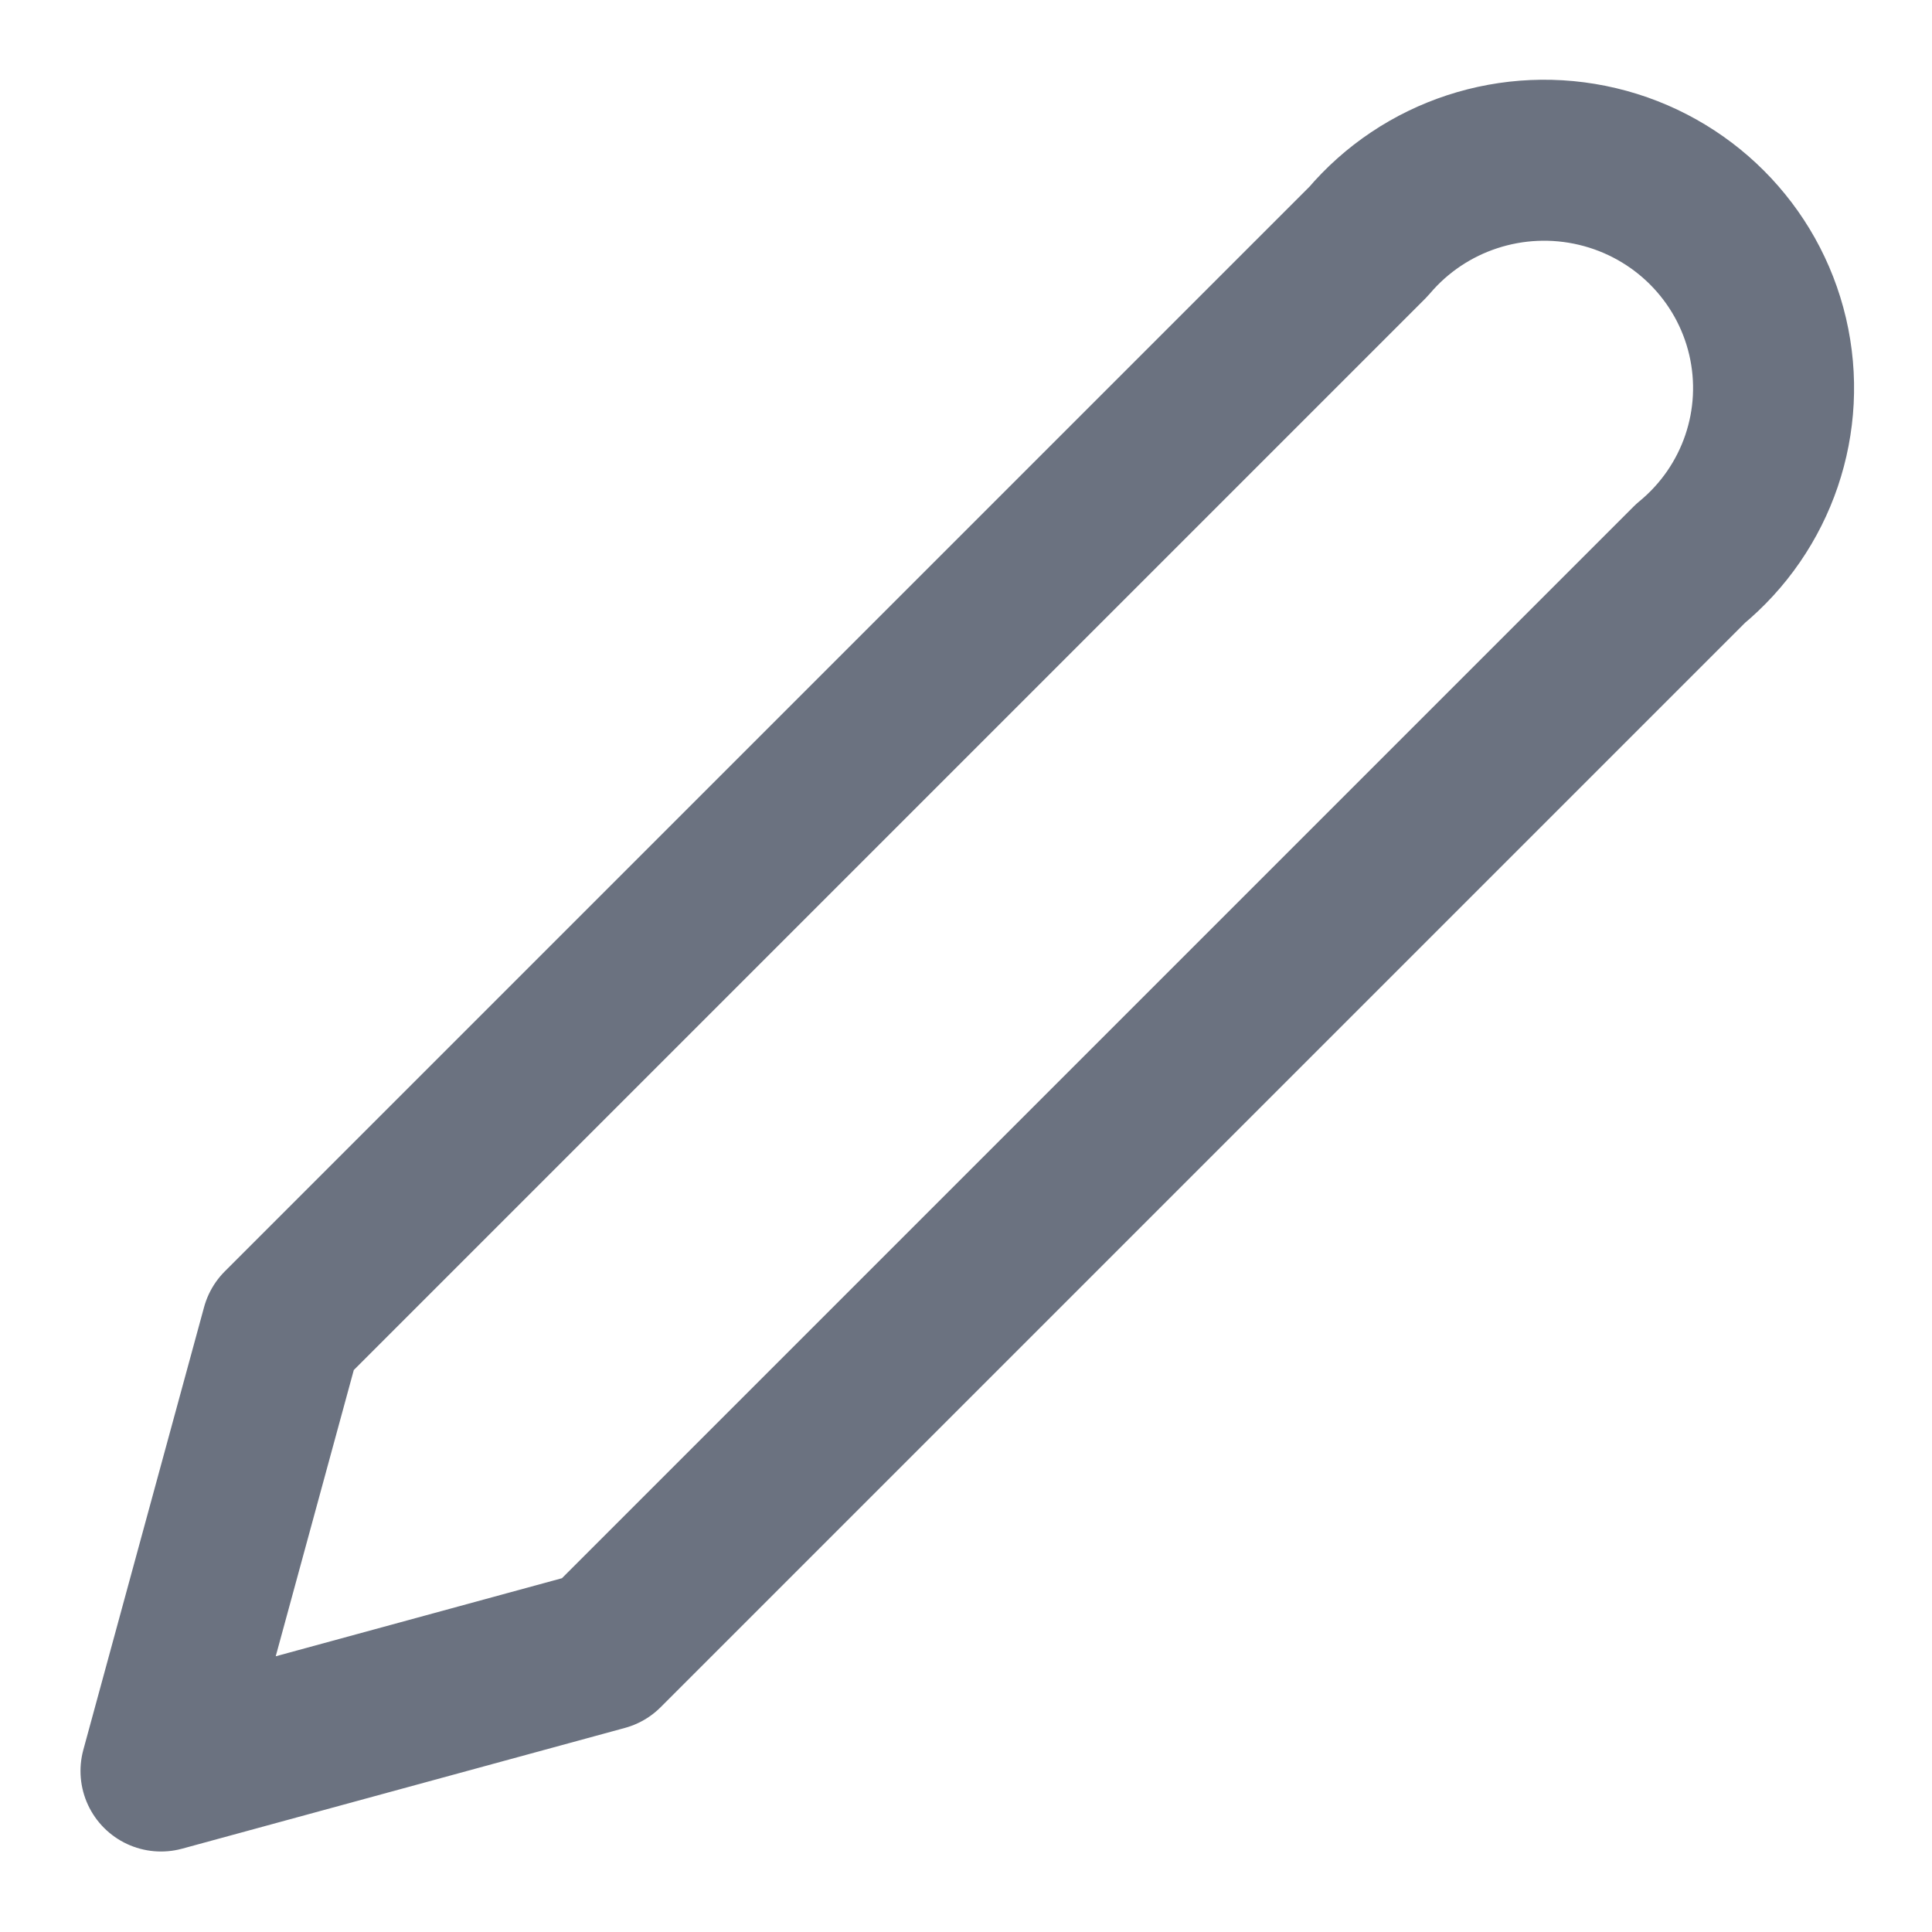
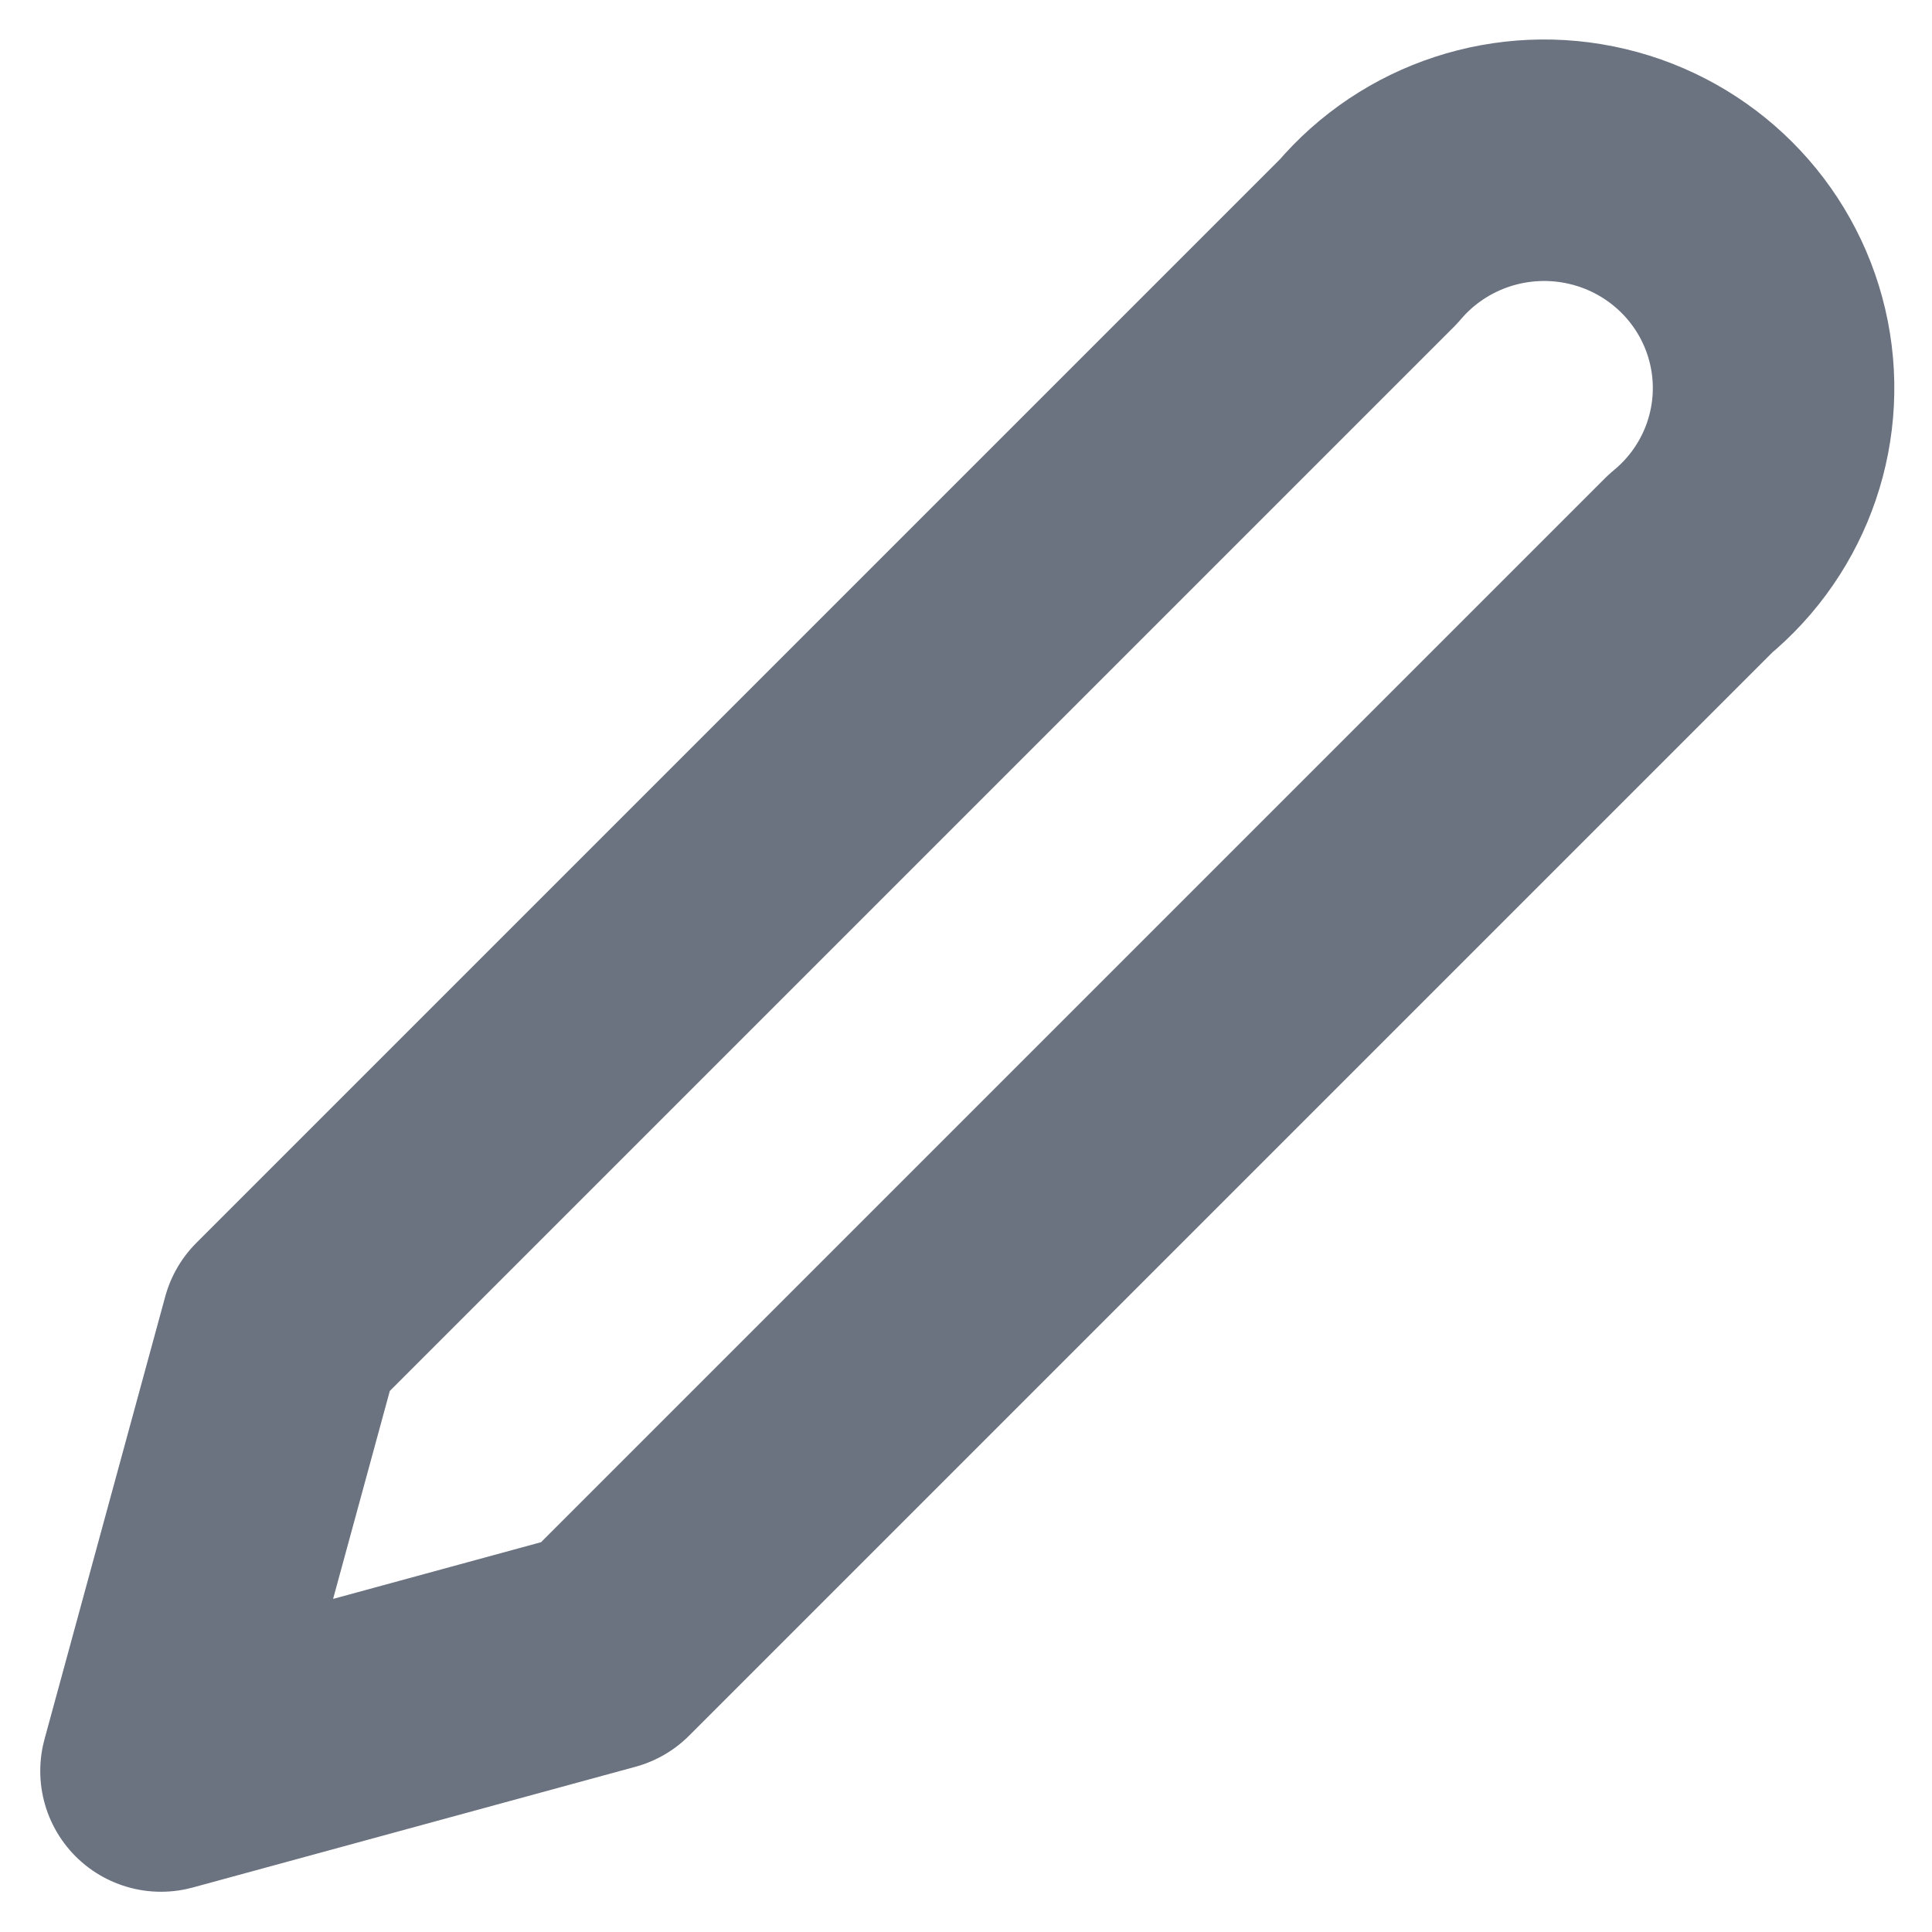
- <svg xmlns="http://www.w3.org/2000/svg" width="14" height="14" viewBox="0 0 24 24" fill="none" stroke="#6b7280" stroke-width="2" stroke-linecap="round" stroke-linejoin="round">
+ <svg xmlns="http://www.w3.org/2000/svg" width="14" height="14" viewBox="0 0 24 24" fill="none" stroke="#6b7280" stroke-width="3" stroke-linecap="round" stroke-linejoin="round">
  <path d="M17 3a2.85 2.83 0 1 1 4 4L7.5 20.5 2 22l1.5-5.5Z" />
</svg>
